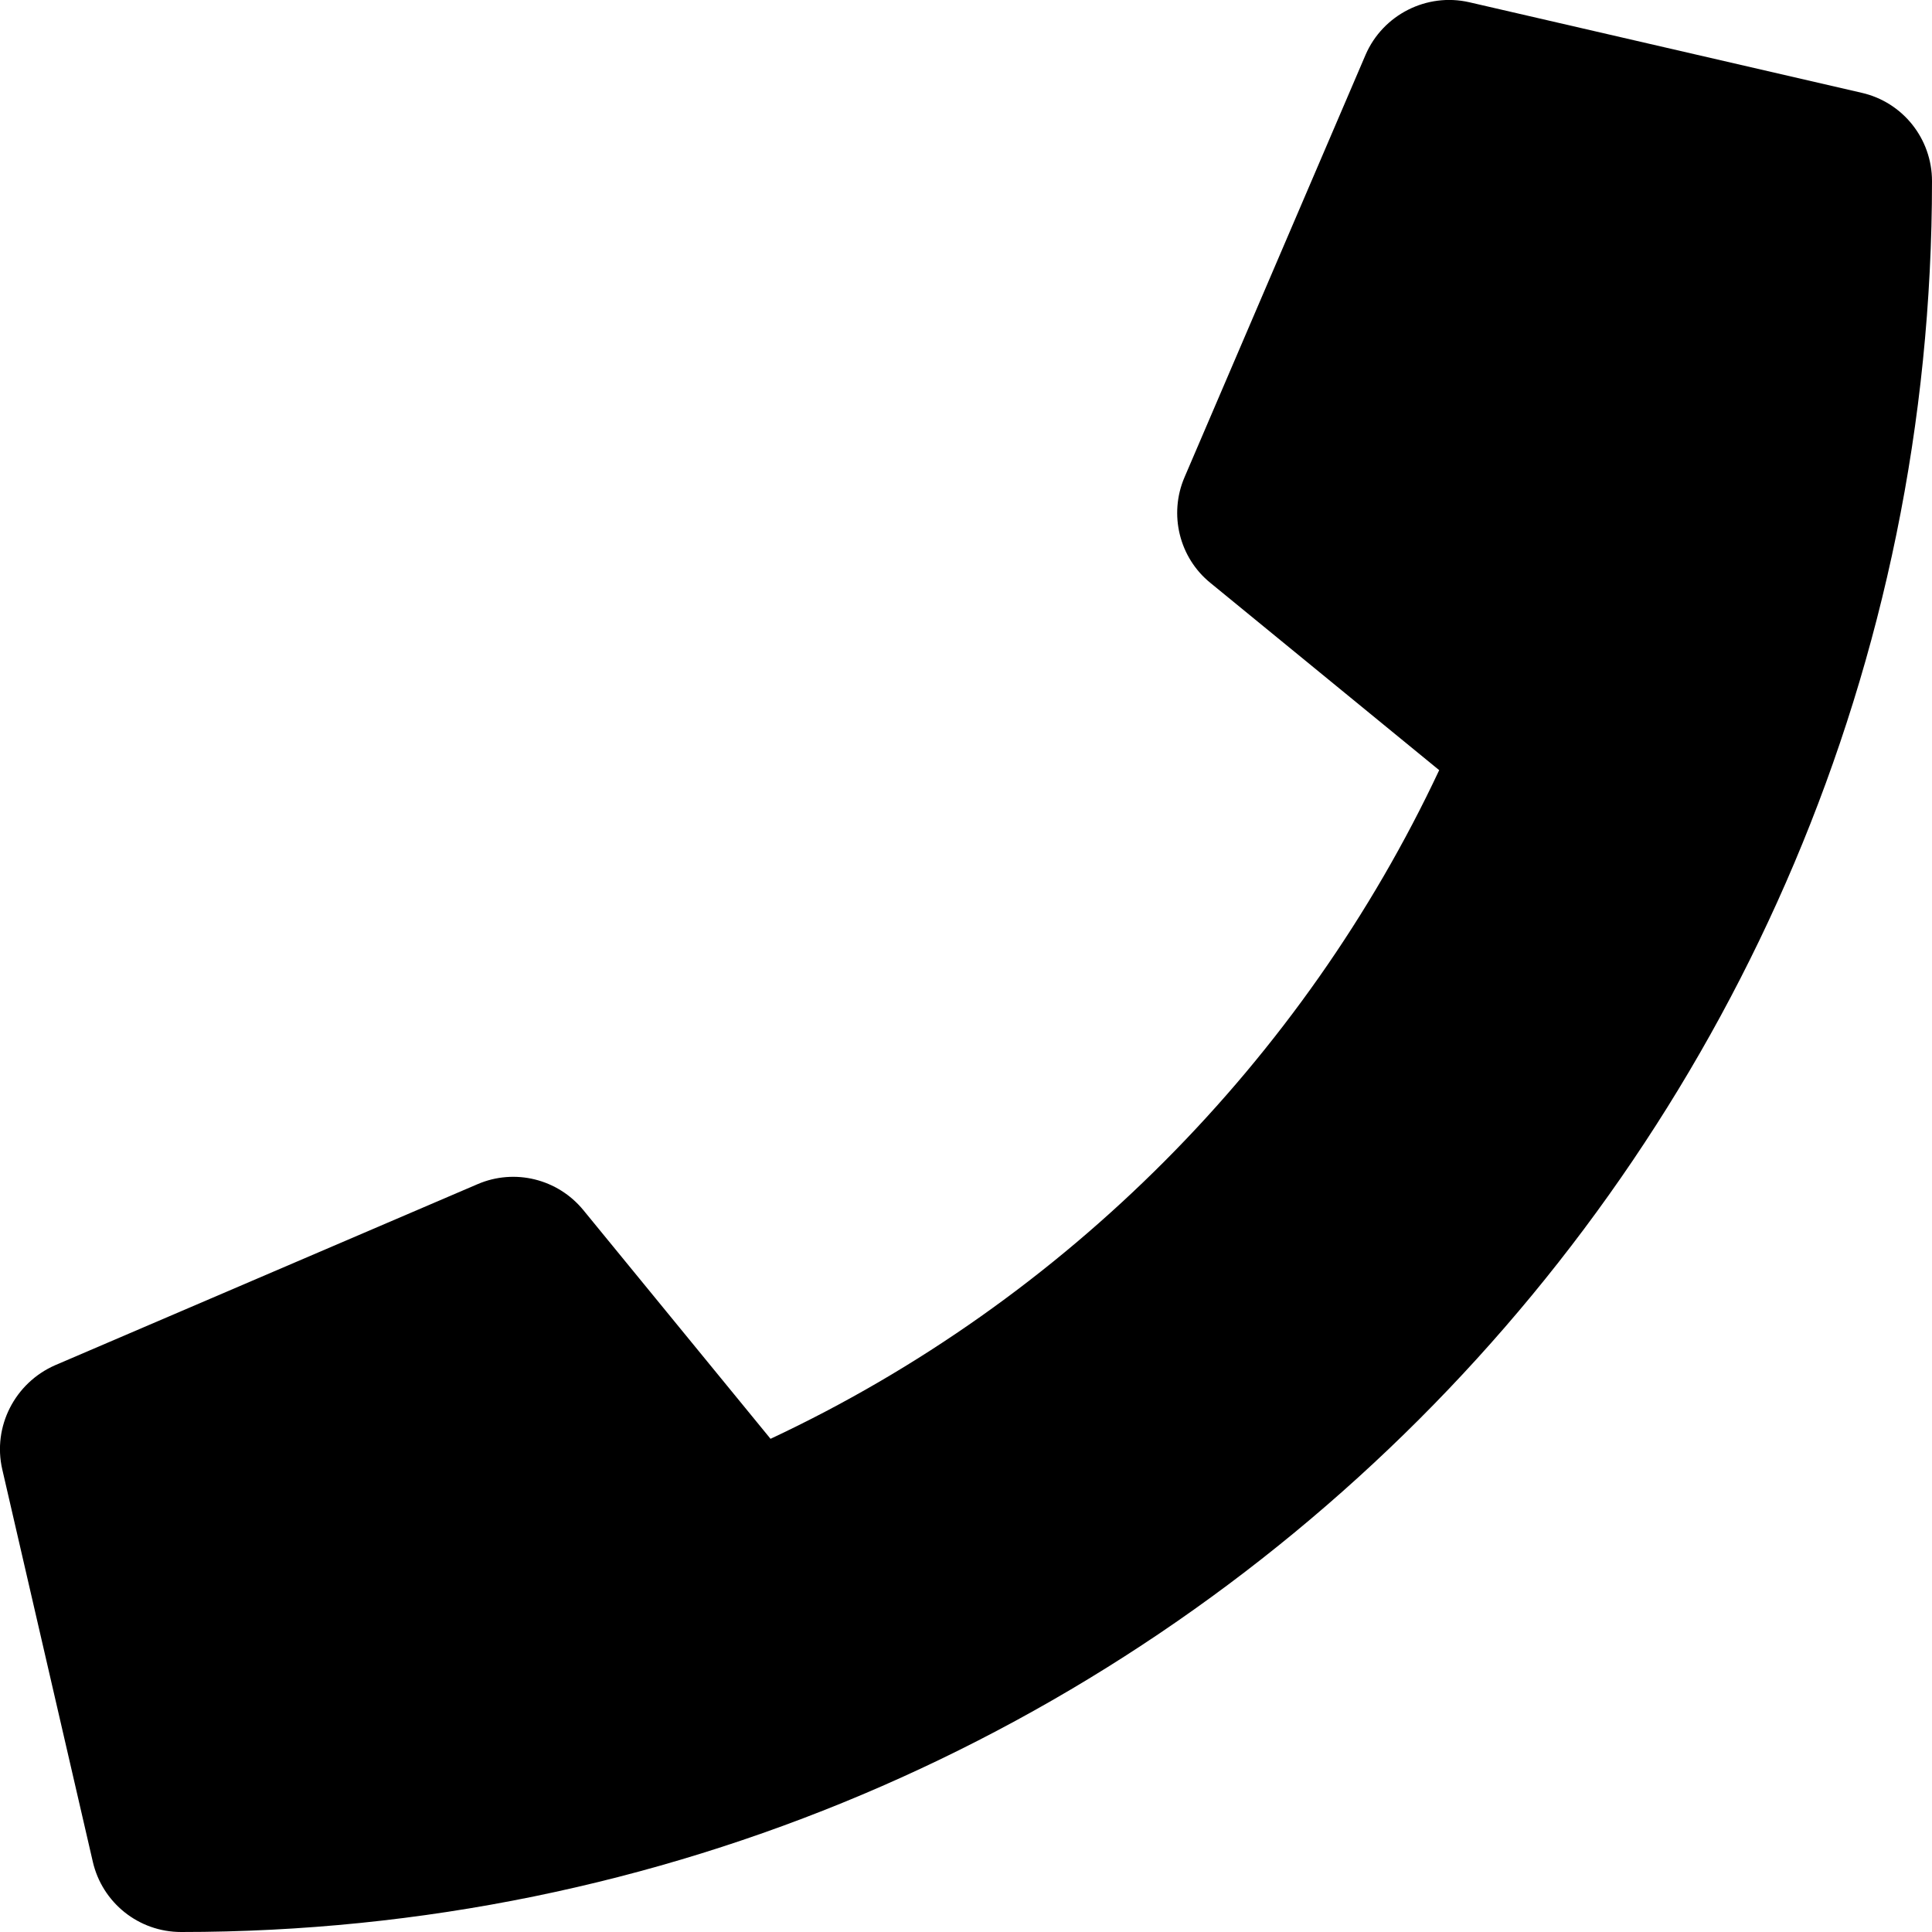
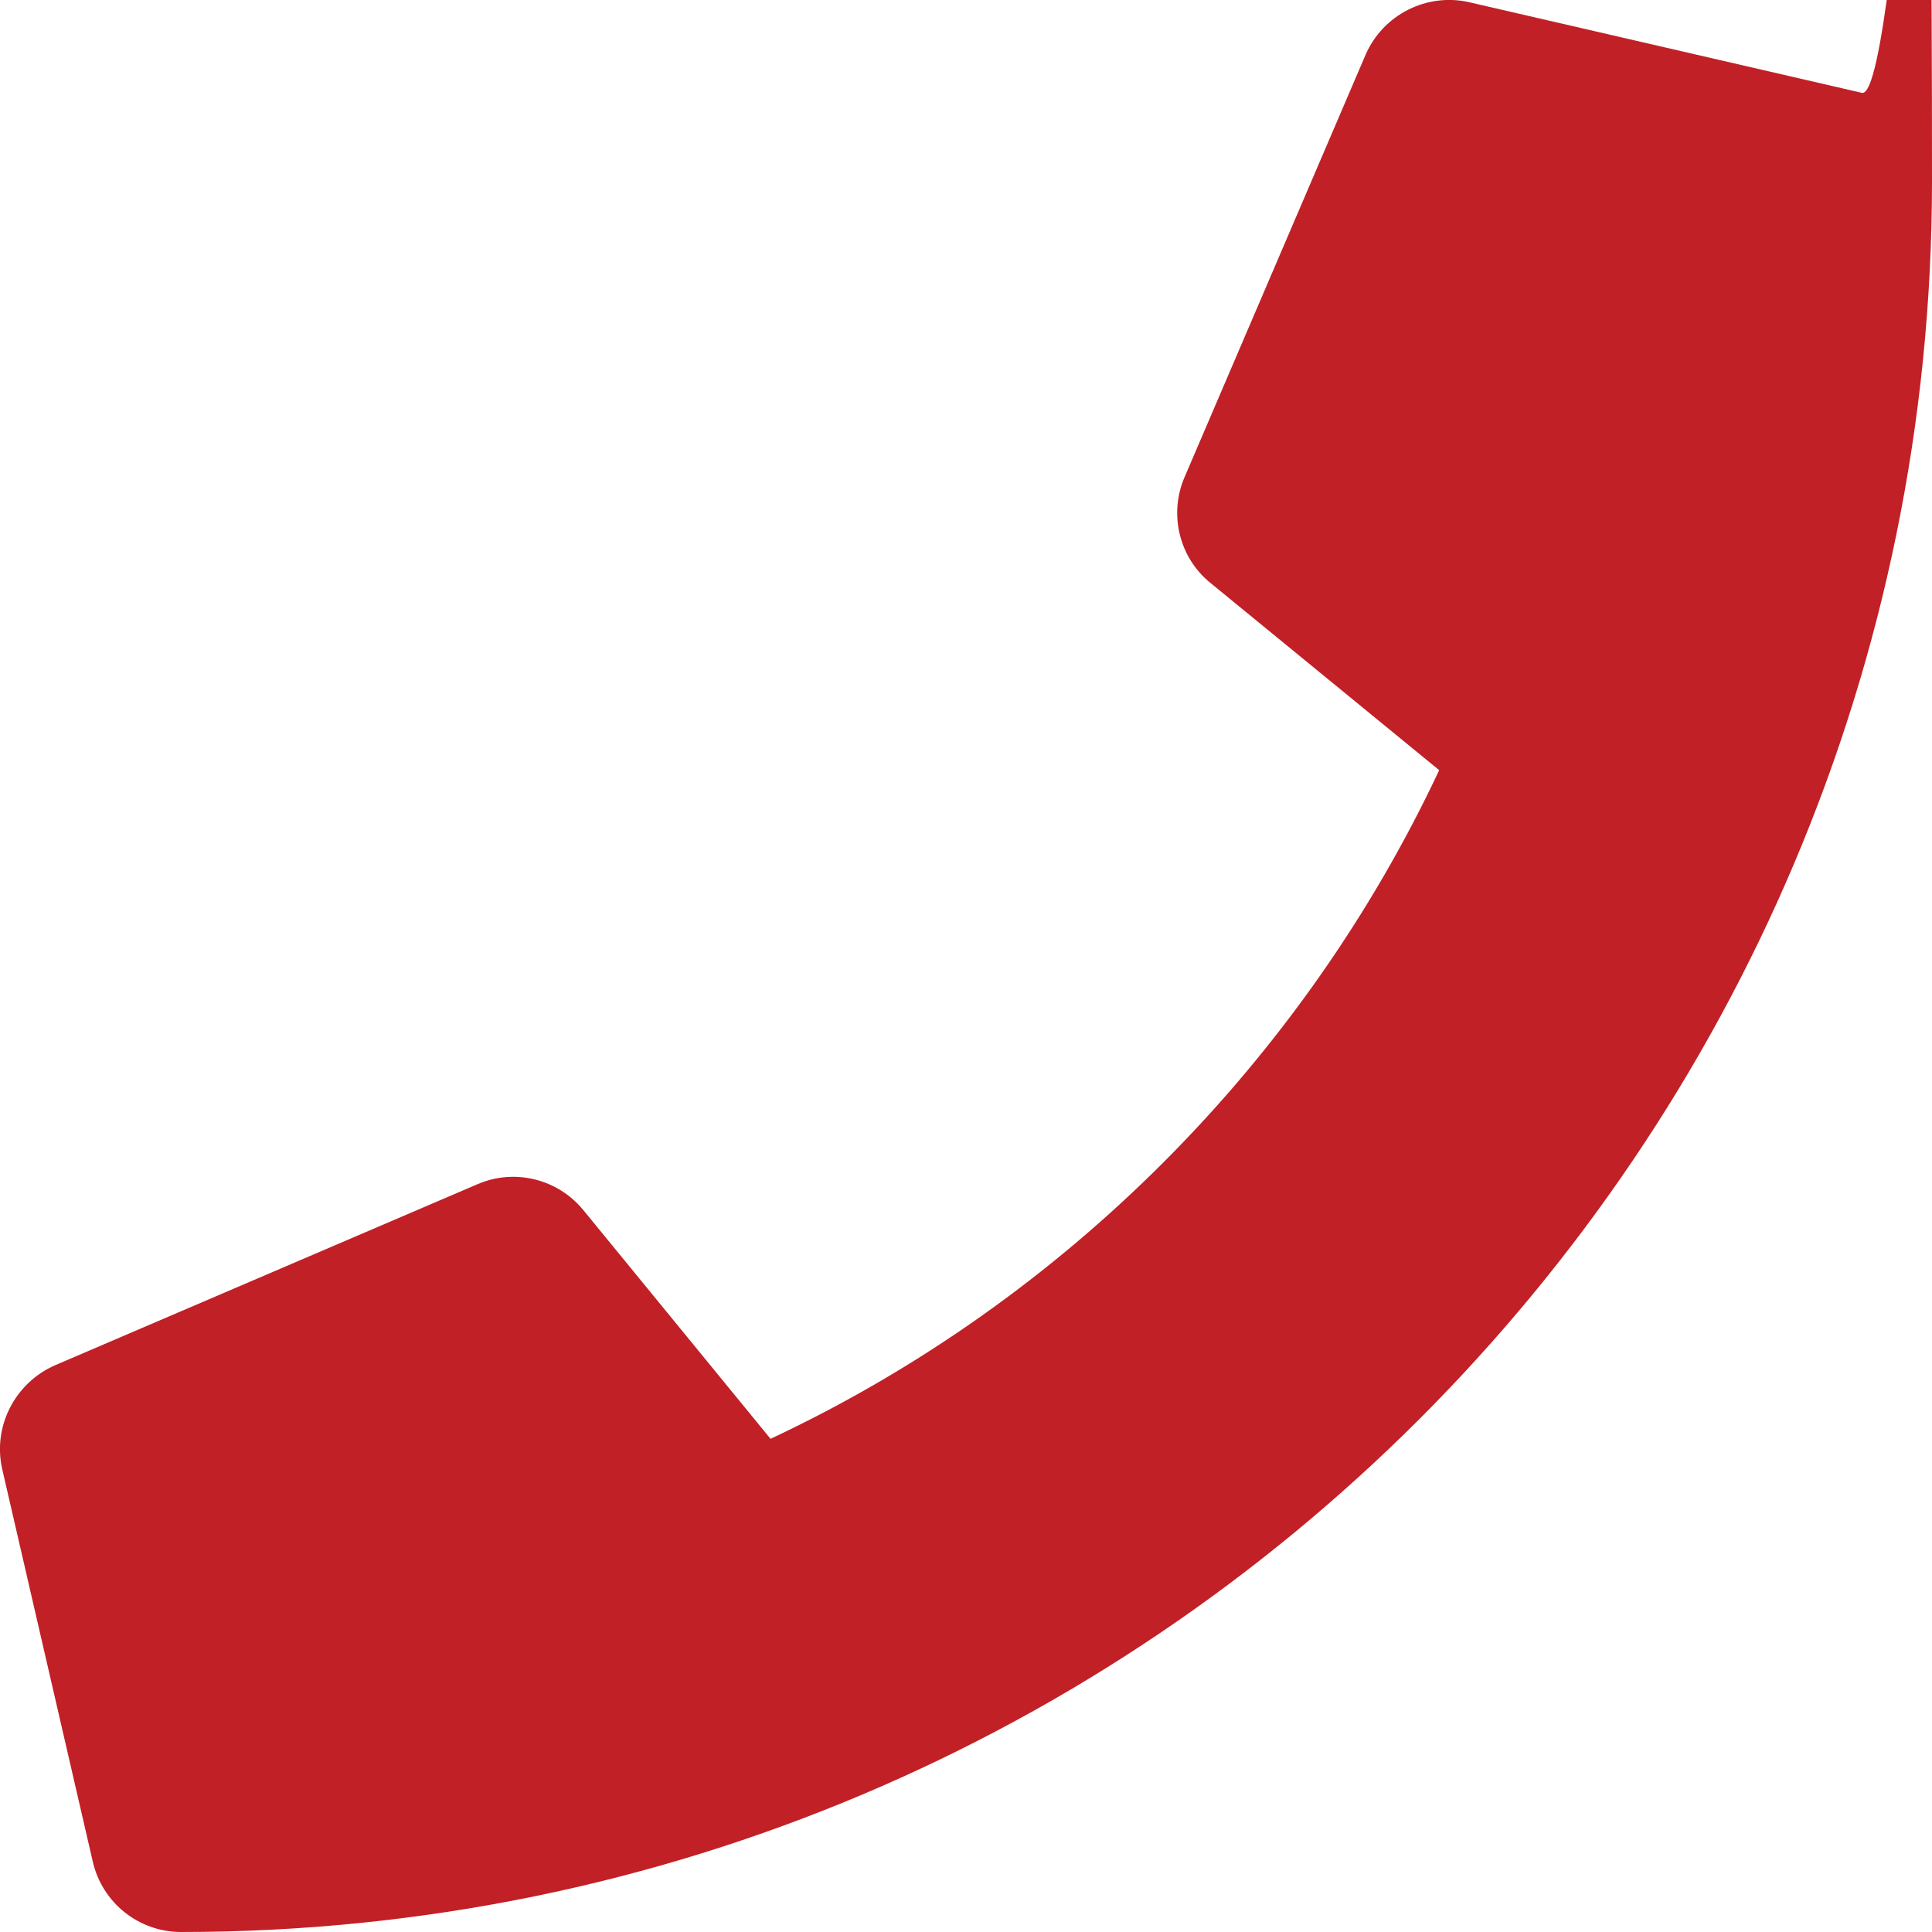
- <svg xmlns="http://www.w3.org/2000/svg" viewBox="0 0 512 512">
-   <path d="M493.4 24.6l-104-24c-11.3-2.6-22.9 3.3-27.5 13.9l-48 112c-4.2 9.8-1.4 21.3 6.9 28l60.6 49.6c-36 76.7-98.9 140.5-177.2 177.2l-49.6-60.6c-6.8-8.3-18.2-11.1-28-6.9l-112 48C3.9 366.5-2 378.1.6 389.4l24 104C27.1 504.2 36.7 512 48 512c256.1 0 464-207.5 464-464 0-11.2-7.7-20.9-18.6-23.4z" />
+ <svg xmlns="http://www.w3.org/2000/svg" id="Layer_1" version="1.1" viewBox="0 0 512 512">
+   <defs>
+     <style>
+       .st0 {
+         fill: #c12026;
+       }
+     </style>
+   </defs>
+   <path class="st0" d="M493.4,24.6L389.4.6c-11.3-2.6-22.9,3.3-27.5,13.9l-48,112c-4.2,9.8-1.4,21.3,6.9,28l60.6,49.6c-36,76.7-98.9,140.5-177.2,177.2l-49.6-60.6c-6.8-8.3-18.2-11.1-28-6.9l-112,48c-10.7,4.7-16.6,16.3-14,27.6l24,104c2.5,10.8,12.1,18.6,23.4,18.6,256.1,0,464-207.5,464-464s-7.7-20.9-18.6-23.4Z" />
</svg>
